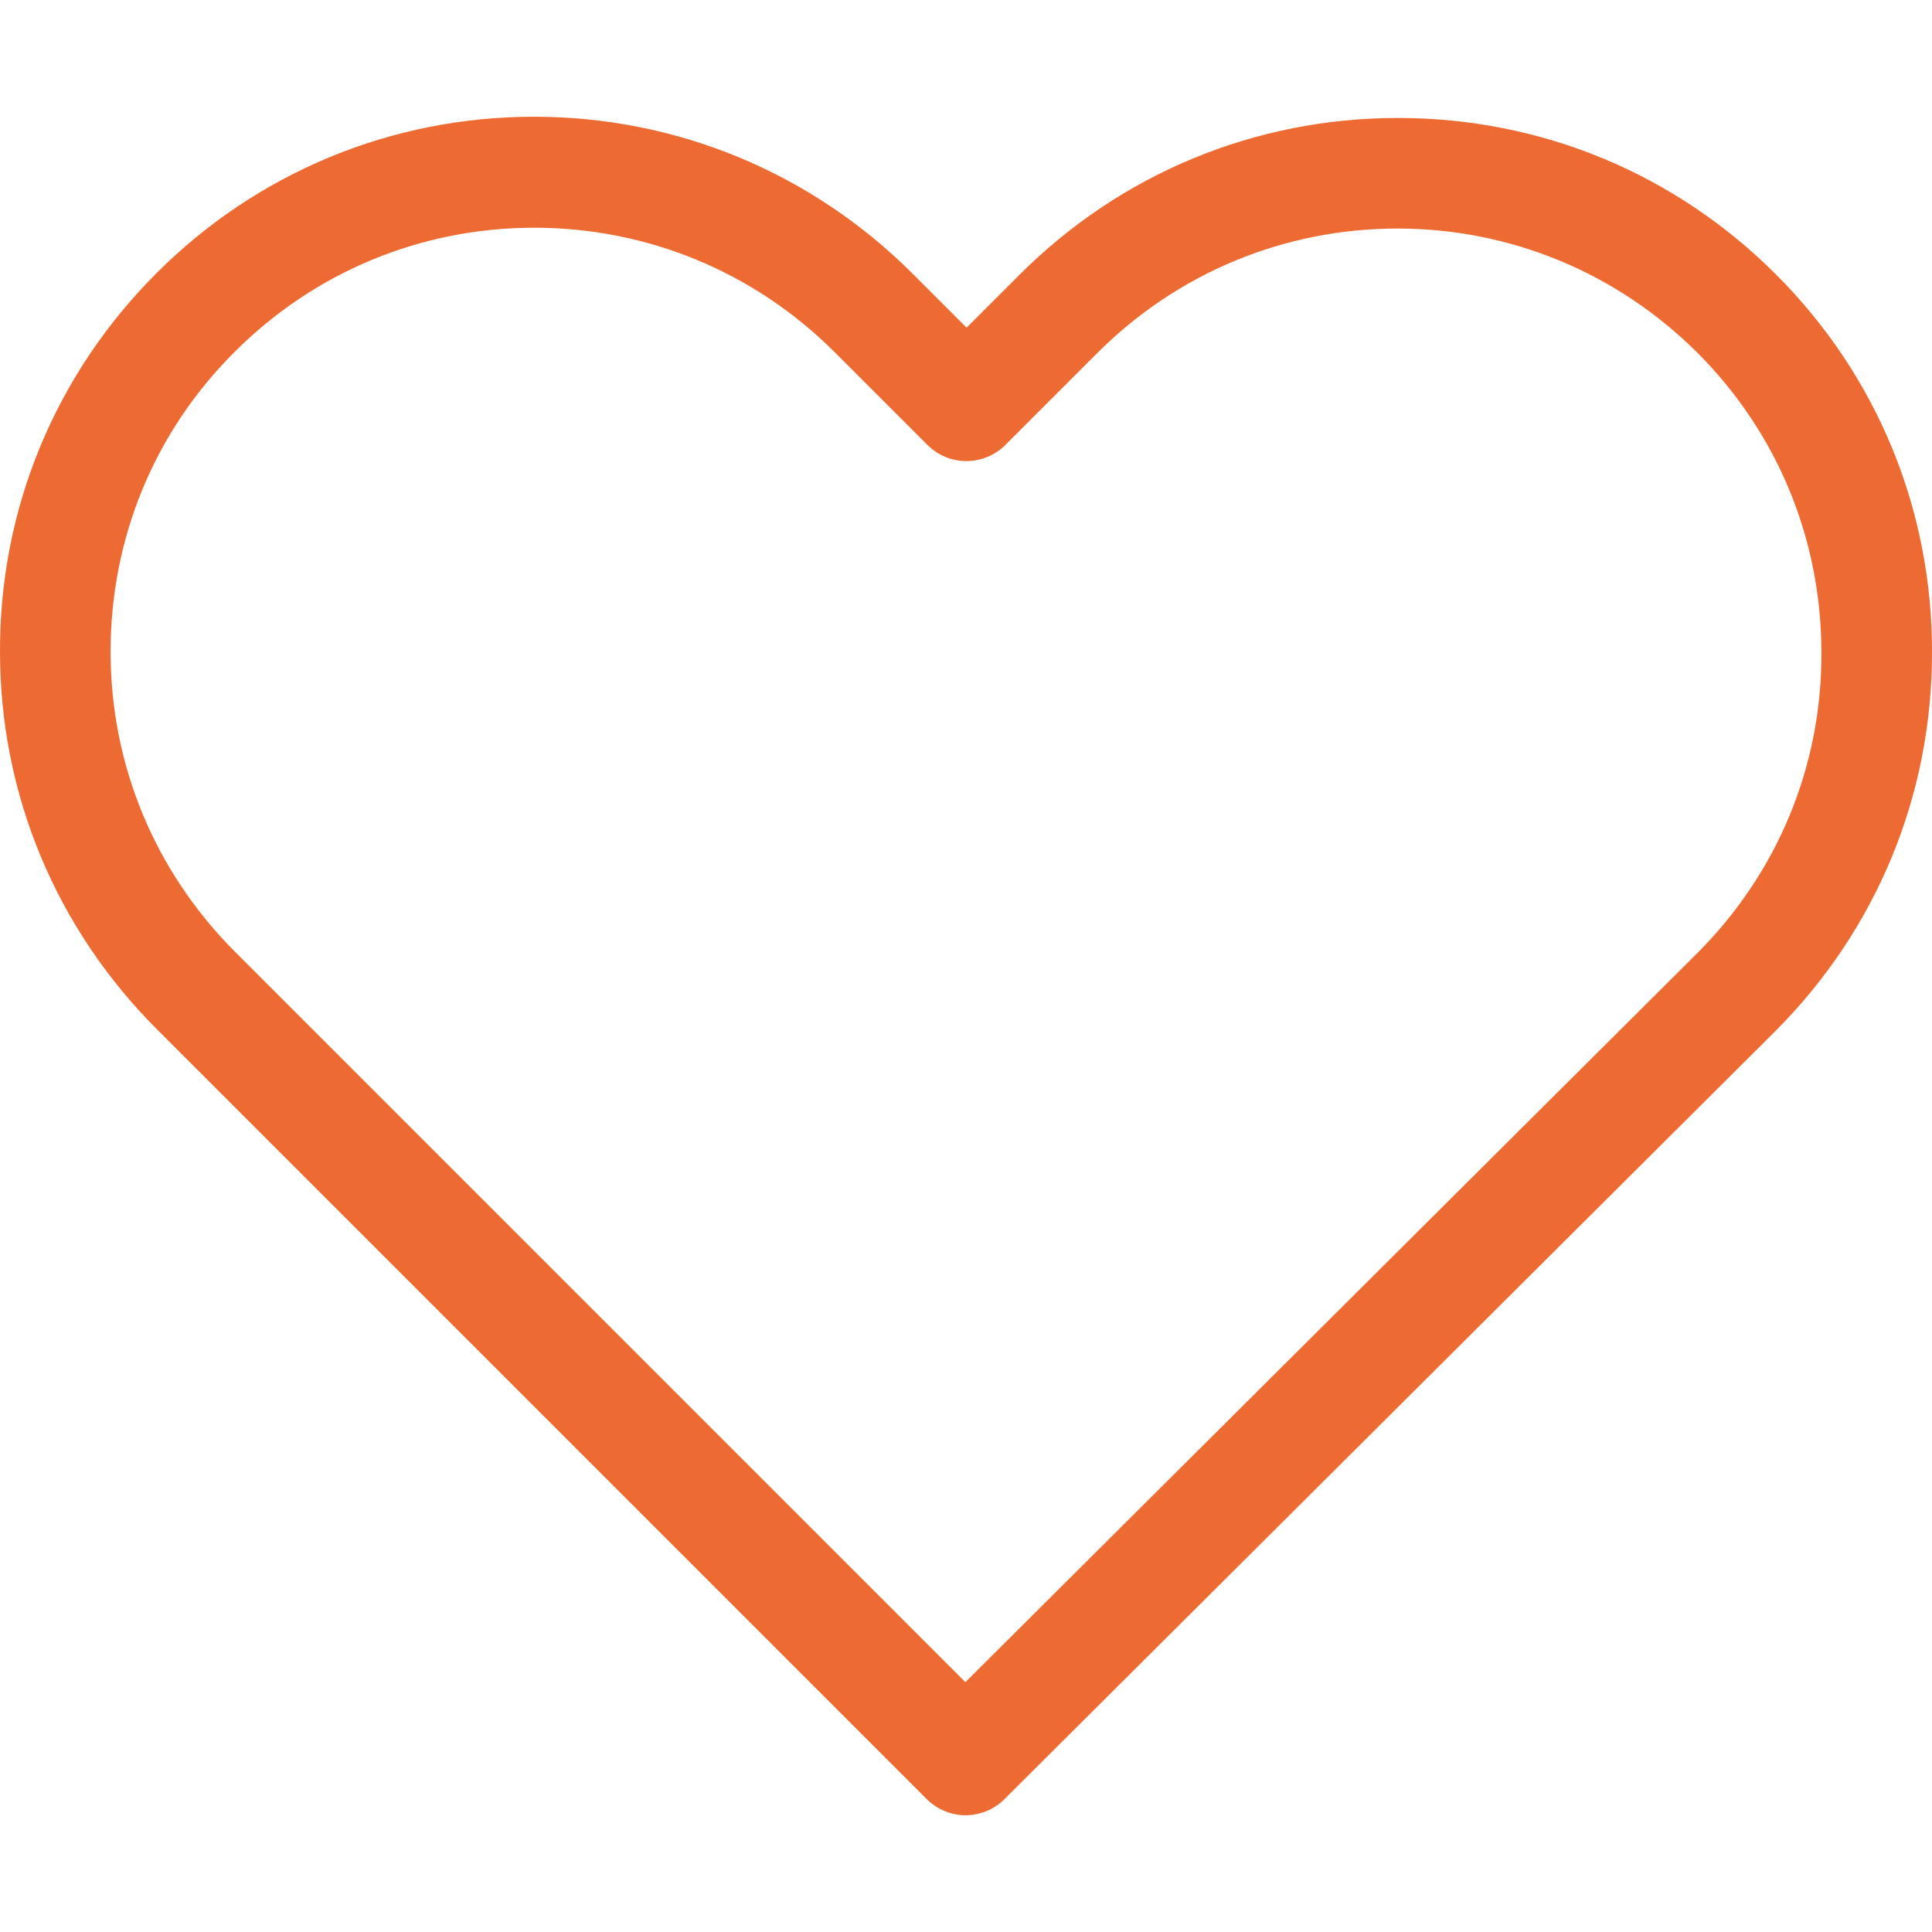
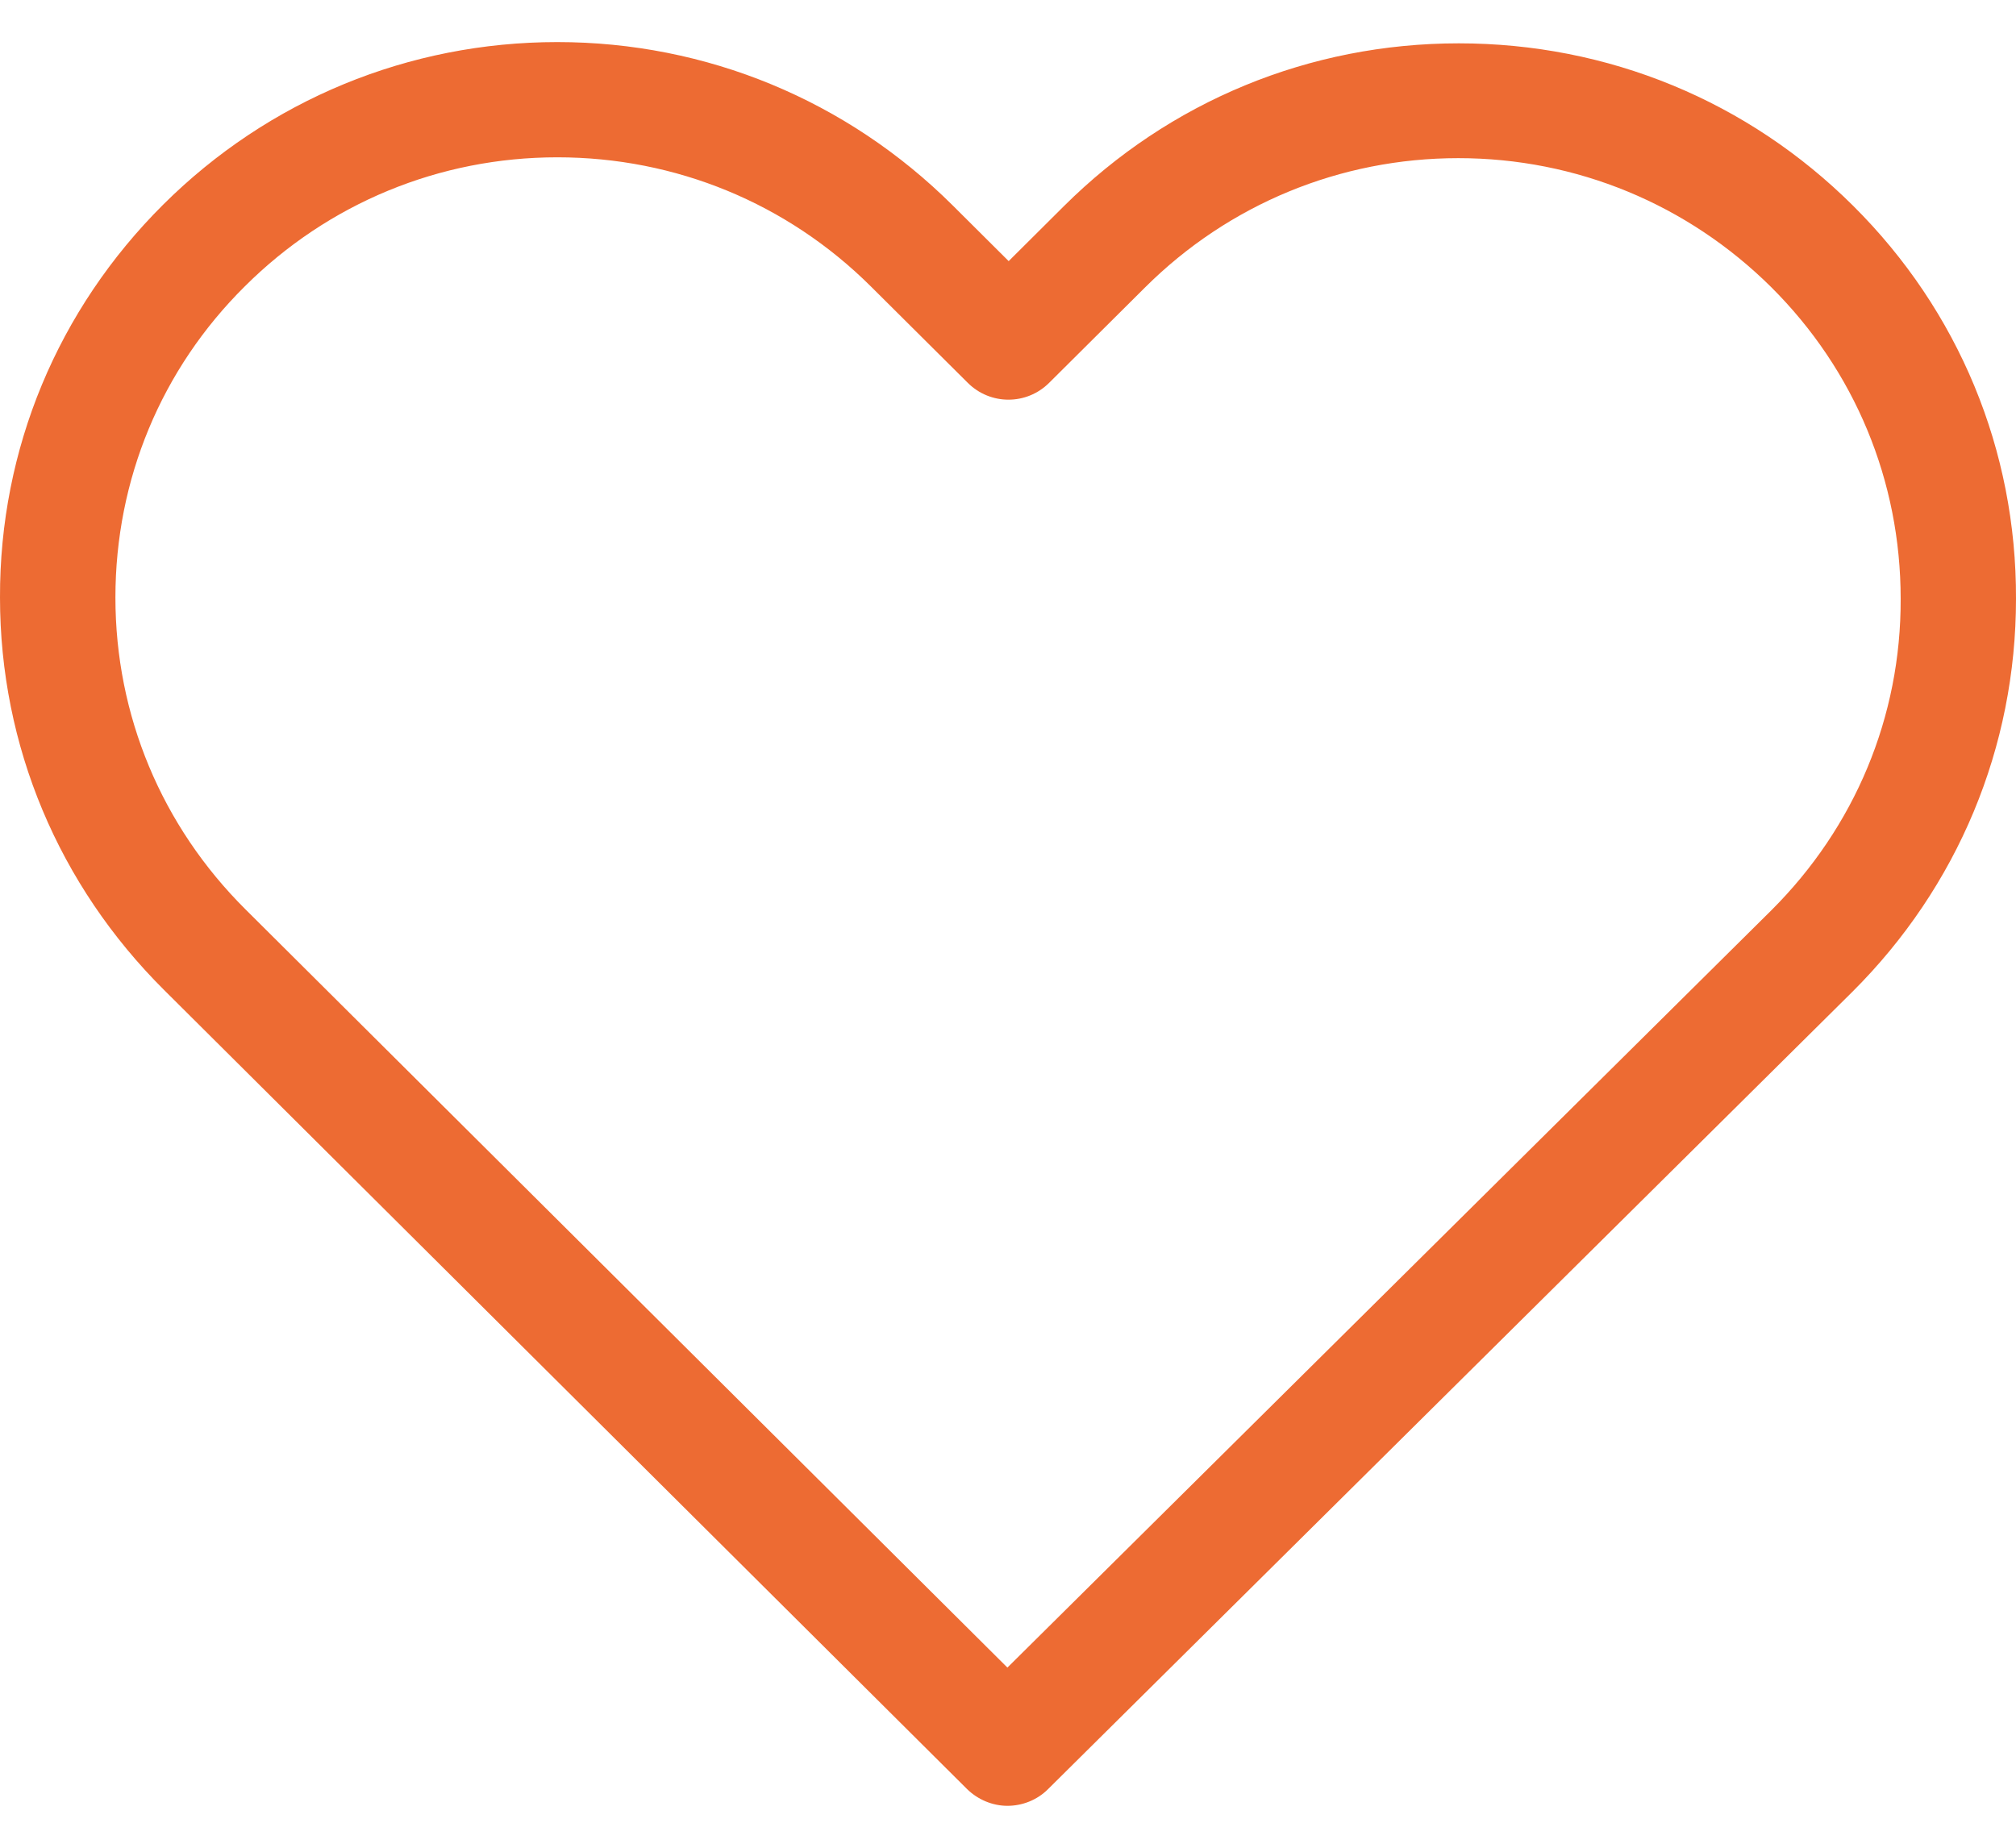
- <svg xmlns="http://www.w3.org/2000/svg" version="1.1" id="Слой_1" x="0px" y="0px" viewBox="0 0 471.7 471.7" style="enable-background:new 0 0 471.7 471.7;" xml:space="preserve">
-   <style>
- 	.st0{fill:#ED6B33;}
- </style>
-   <path class="st0" d="M433.6,67c-24.7-24.7-57.4-38.2-92.3-38.2s-67.7,13.6-92.4,38.3L236,80l-13.1-13.1  c-24.7-24.7-57.6-38.4-92.5-38.4c-34.8,0-67.6,13.6-92.2,38.2C13.5,91.4-0.1,124.2,0,159.1c0,34.9,13.7,67.6,38.4,92.3l187.8,187.8  c2.6,2.6,6.1,4,9.5,4s6.9-1.3,9.5-3.9l188.2-187.5c24.7-24.7,38.3-57.5,38.3-92.4C471.8,124.5,458.3,91.7,433.6,67L433.6,67z   M414.4,232.7l-178.7,178L57.4,232.4C37.8,212.8,27,186.8,27,159.1s10.7-53.7,30.3-73.2c19.5-19.5,45.5-30.3,73.1-30.3  c27.7,0,53.8,10.8,73.4,30.4l22.6,22.6c5.3,5.3,13.8,5.3,19.1,0l22.4-22.4c19.6-19.6,45.7-30.4,73.3-30.4  c27.6,0,53.6,10.8,73.2,30.3c19.6,19.6,30.3,45.6,30.3,73.3C444.8,187.1,434,213.1,414.4,232.7z" />
+ <svg xmlns="http://www.w3.org/2000/svg" width="24" height="22" viewBox="0 0 24 22" fill="none">
+   <path d="M22.062 2.451C20.805 1.2 19.141 0.516 17.366 0.516C15.59 0.516 13.921 1.205 12.664 2.456L12.008 3.109L11.342 2.446C10.085 1.195 8.411 0.501 6.635 0.501C4.865 0.501 3.196 1.19 1.944 2.435C0.687 3.686 -0.005 5.347 0 7.114C0 8.882 0.698 10.538 1.954 11.788L11.509 21.298C11.642 21.43 11.82 21.501 11.993 21.501C12.166 21.501 12.344 21.435 12.476 21.303L22.052 11.809C23.308 10.558 24 8.897 24 7.13C24.006 5.362 23.319 3.701 22.062 2.451V2.451ZM21.085 10.841L11.993 19.855L2.921 10.826C1.924 9.834 1.374 8.517 1.374 7.114C1.374 5.712 1.919 4.395 2.916 3.408C3.908 2.42 5.231 1.873 6.635 1.873C8.045 1.873 9.373 2.42 10.37 3.413L11.52 4.557C11.789 4.826 12.222 4.826 12.491 4.557L13.631 3.423C14.628 2.43 15.956 1.883 17.361 1.883C18.765 1.883 20.088 2.43 21.085 3.418C22.082 4.41 22.627 5.727 22.627 7.13C22.632 8.532 22.082 9.849 21.085 10.841V10.841Z" fill="#ED6B33" />
</svg>
